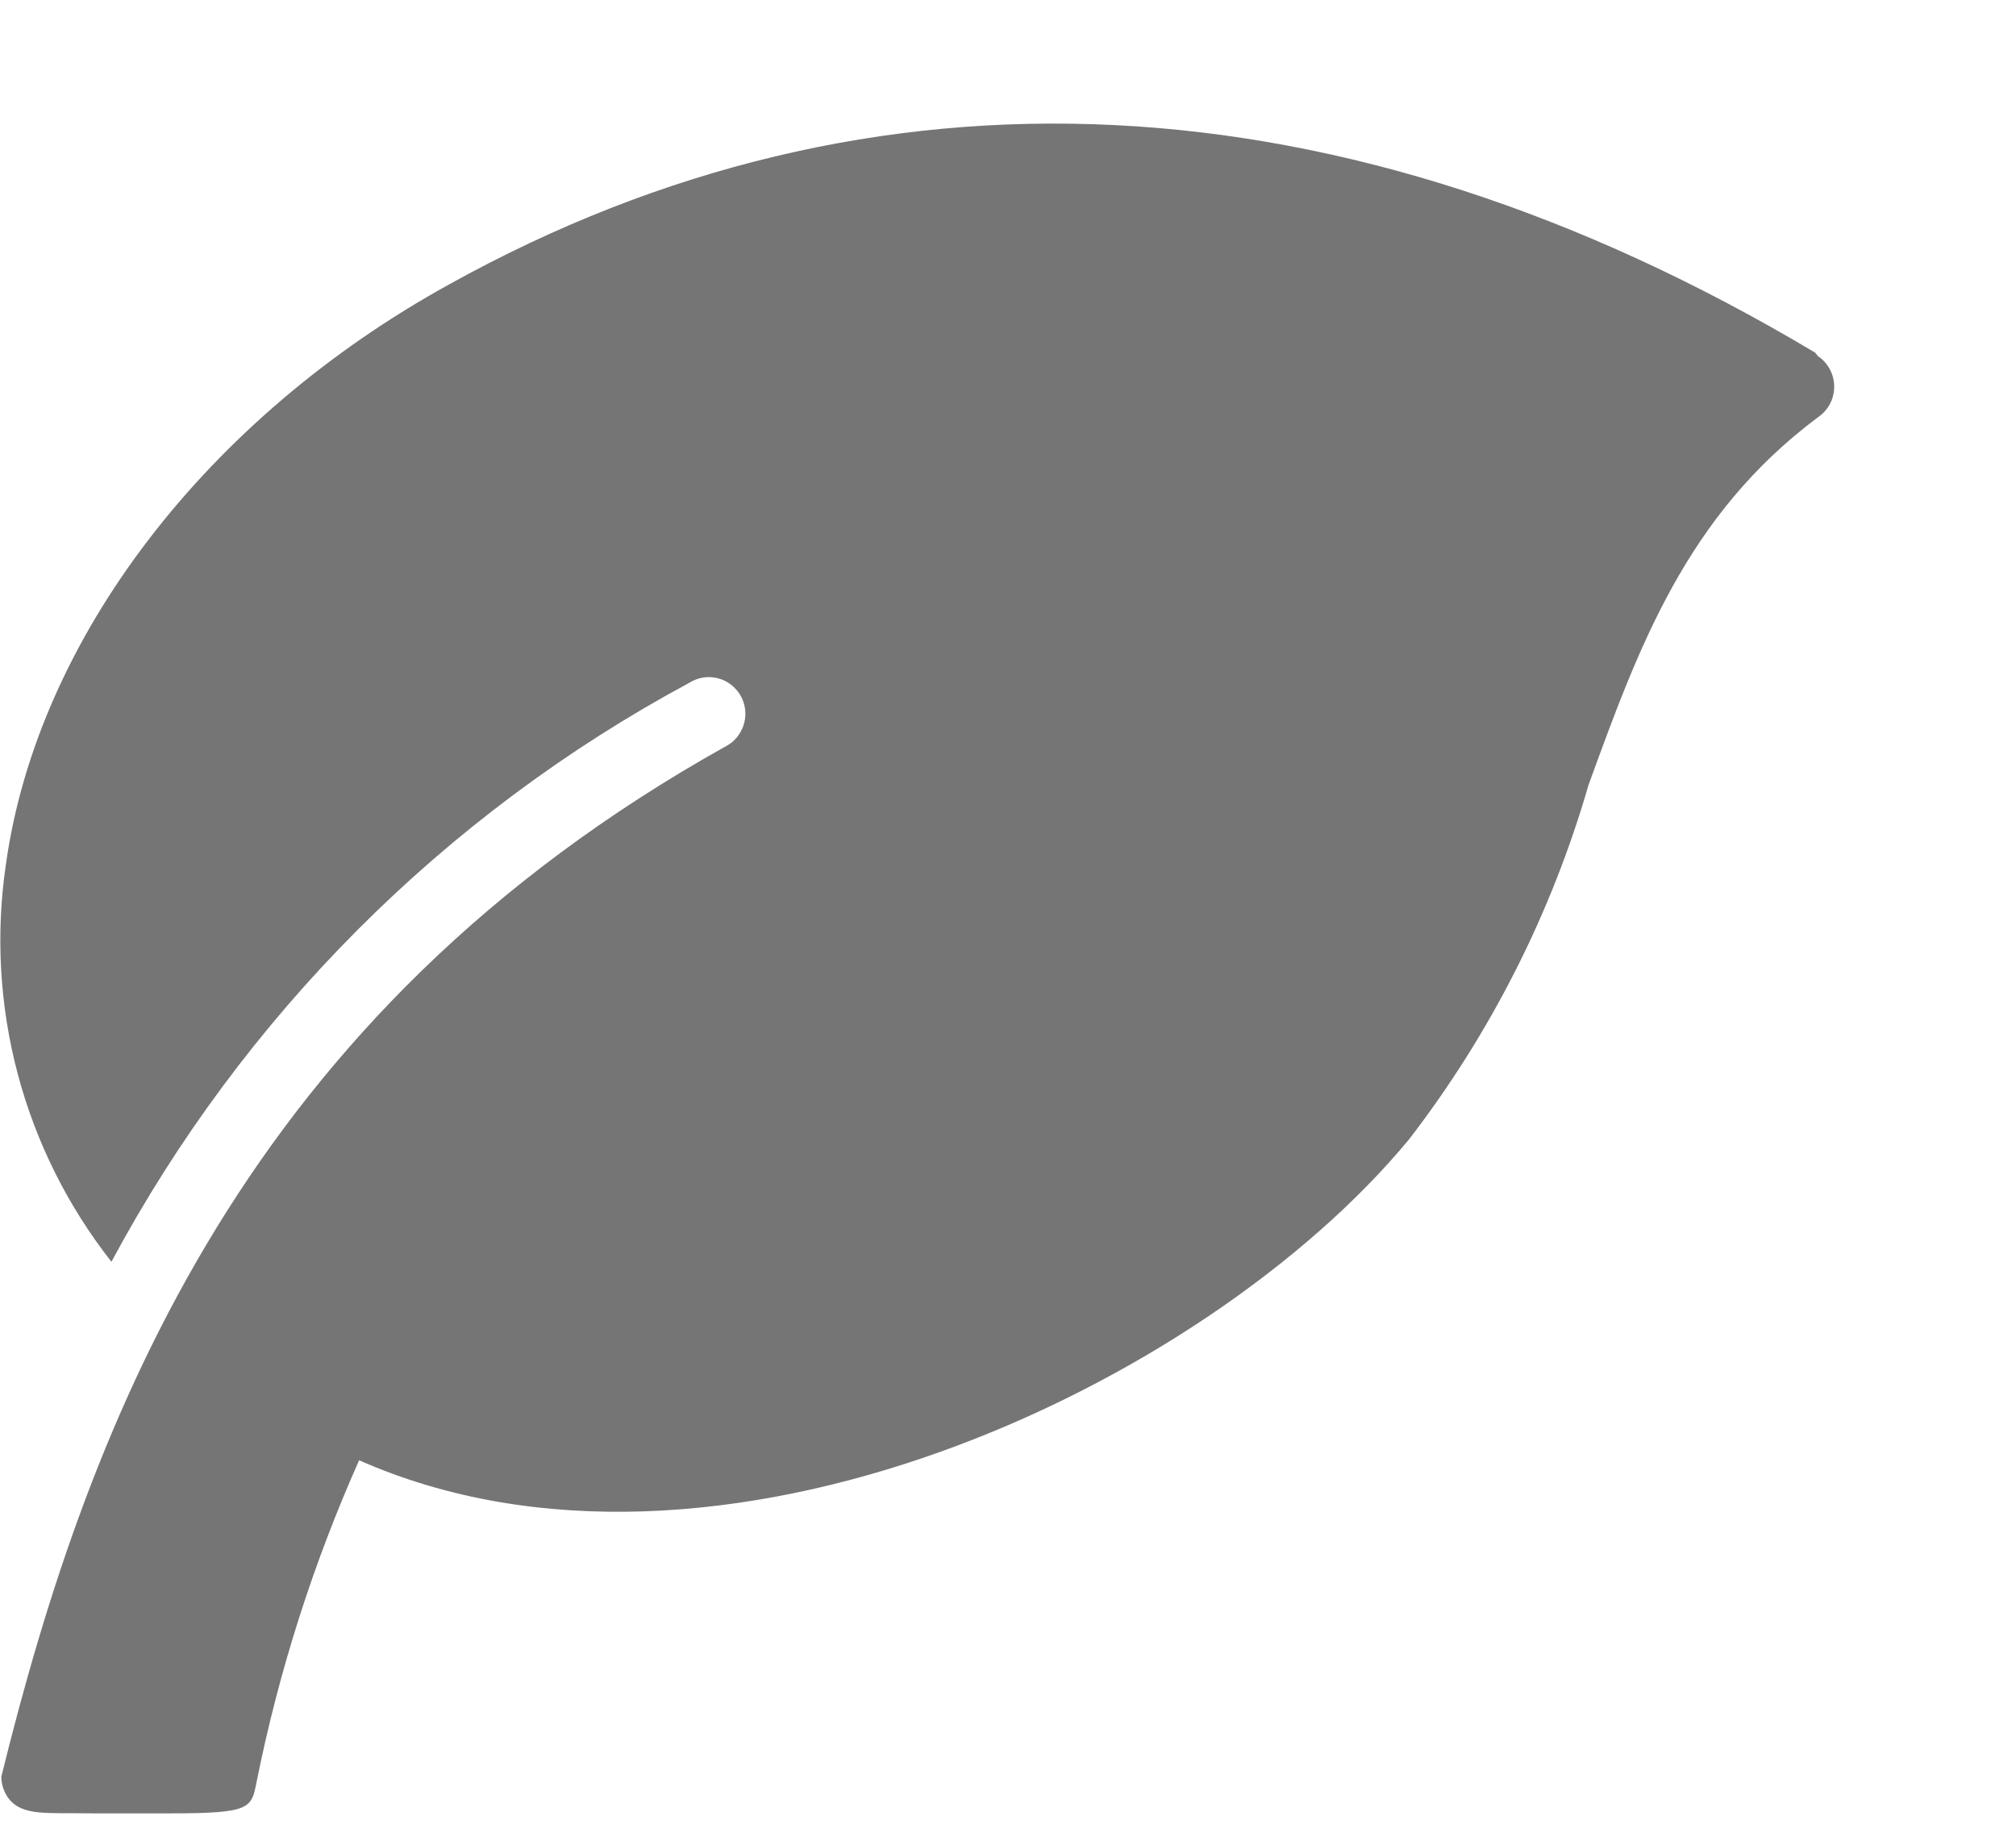
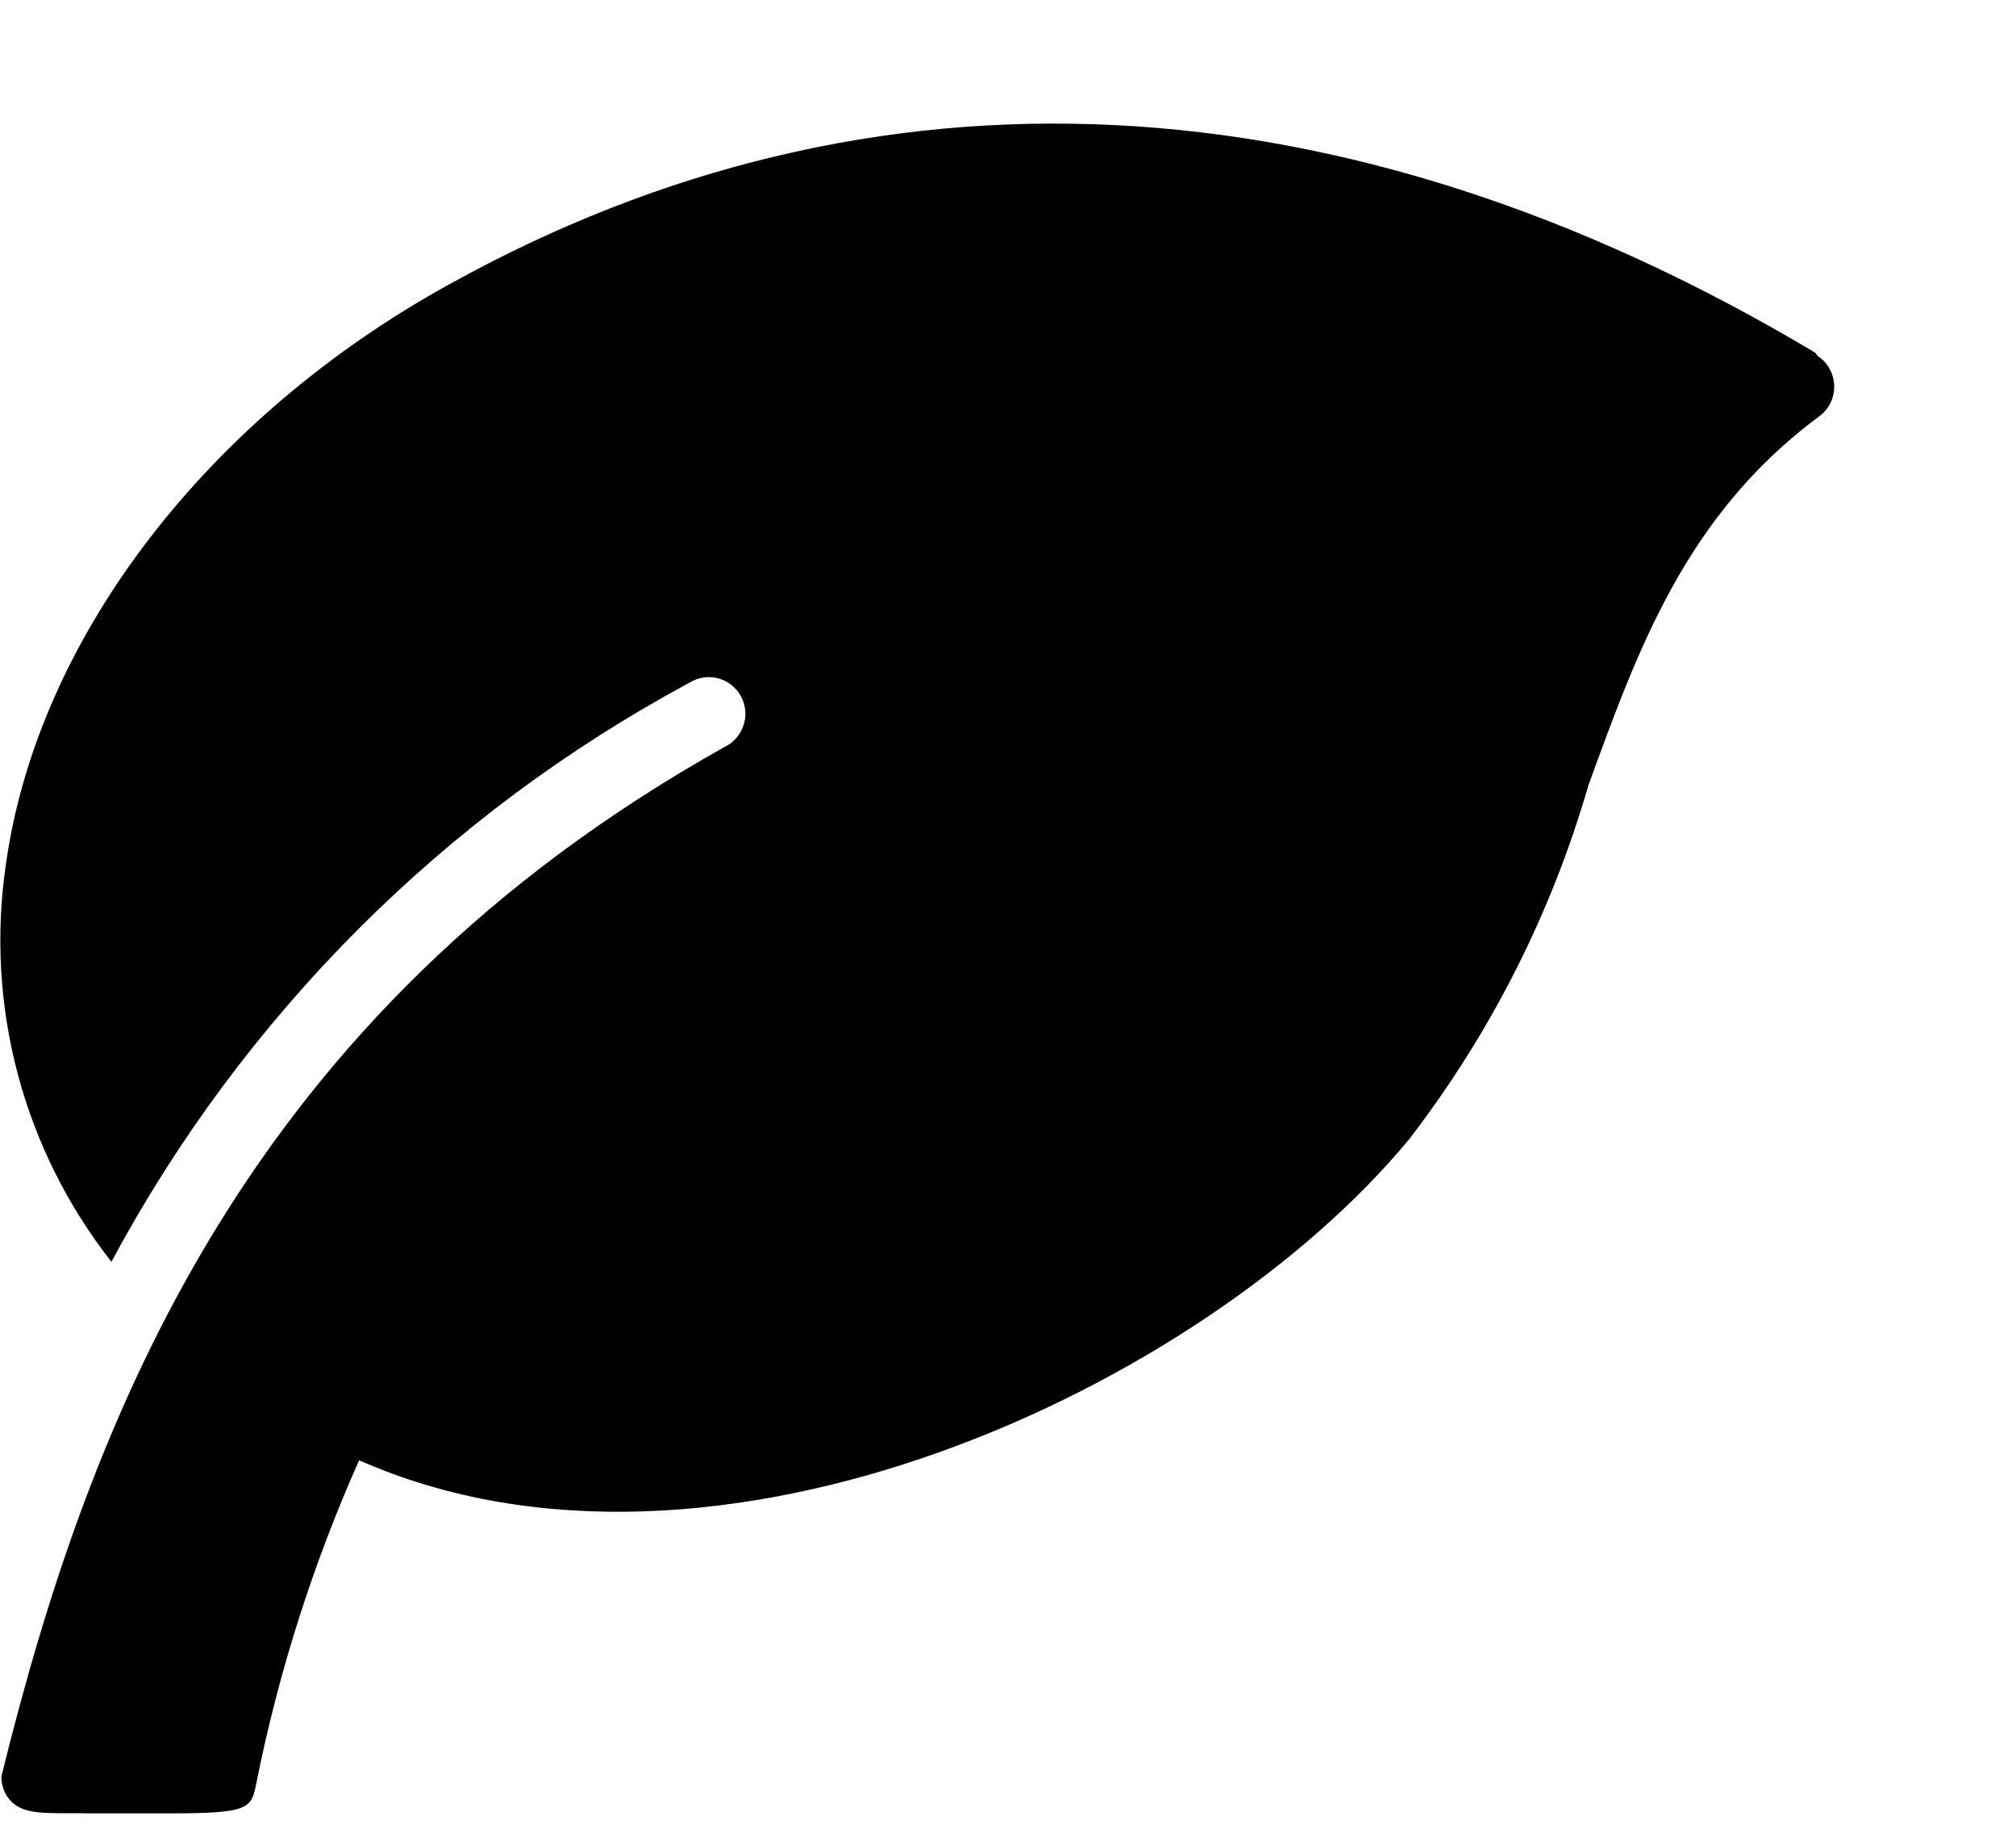
<svg xmlns="http://www.w3.org/2000/svg" version="1.1" width="22" height="20" viewBox="0 0 22 20">
-   <path fill="#757575" d="M19.808 3.848c-5.136-3.066-10.288-3.307-14.904-0.746-2.64 1.453-4.496 3.861-4.84 6.333-0.112 0.763-0.068 1.541 0.13 2.286s0.546 1.442 1.022 2.048c1.438-2.681 3.63-4.878 6.304-6.317 0.046-0.029 0.097-0.049 0.151-0.058s0.109-0.006 0.161 0.007c0.053 0.013 0.102 0.037 0.145 0.070s0.079 0.075 0.106 0.122c0.027 0.048 0.043 0.1 0.049 0.154s0 0.109-0.016 0.161c-0.016 0.052-0.043 0.1-0.078 0.142s-0.079 0.075-0.127 0.099c-5.224 2.922-6.928 7.312-7.896 11.237-0.001 0.087 0.028 0.172 0.080 0.241 0.152 0.193 0.416 0.153 0.904 0.161h0.864c0.872 0 0.88-0.056 0.936-0.337 0.242-1.21 0.618-2.389 1.12-3.516 3.888 1.718 9.224-0.803 11.456-3.5 0.89-1.155 1.555-2.467 1.96-3.869 0.544-1.493 1.064-2.938 2.504-4.013 0.054-0.037 0.099-0.086 0.13-0.144s0.047-0.123 0.047-0.189c0-0.066-0.016-0.131-0.047-0.189s-0.075-0.108-0.13-0.144l-0.032-0.040z" />
+   <path d="M19.808 3.848c-5.136-3.066-10.288-3.307-14.904-0.746-2.64 1.453-4.496 3.861-4.84 6.333-0.112 0.763-0.068 1.541 0.13 2.286s0.546 1.442 1.022 2.048c1.438-2.681 3.63-4.878 6.304-6.317 0.046-0.029 0.097-0.049 0.151-0.058s0.109-0.006 0.161 0.007c0.053 0.013 0.102 0.037 0.145 0.070s0.079 0.075 0.106 0.122c0.027 0.048 0.043 0.1 0.049 0.154s0 0.109-0.016 0.161c-0.016 0.052-0.043 0.1-0.078 0.142s-0.079 0.075-0.127 0.099c-5.224 2.922-6.928 7.312-7.896 11.237-0.001 0.087 0.028 0.172 0.080 0.241 0.152 0.193 0.416 0.153 0.904 0.161h0.864c0.872 0 0.88-0.056 0.936-0.337 0.242-1.21 0.618-2.389 1.12-3.516 3.888 1.718 9.224-0.803 11.456-3.5 0.89-1.155 1.555-2.467 1.96-3.869 0.544-1.493 1.064-2.938 2.504-4.013 0.054-0.037 0.099-0.086 0.13-0.144s0.047-0.123 0.047-0.189c0-0.066-0.016-0.131-0.047-0.189s-0.075-0.108-0.13-0.144l-0.032-0.040z" />
</svg>
